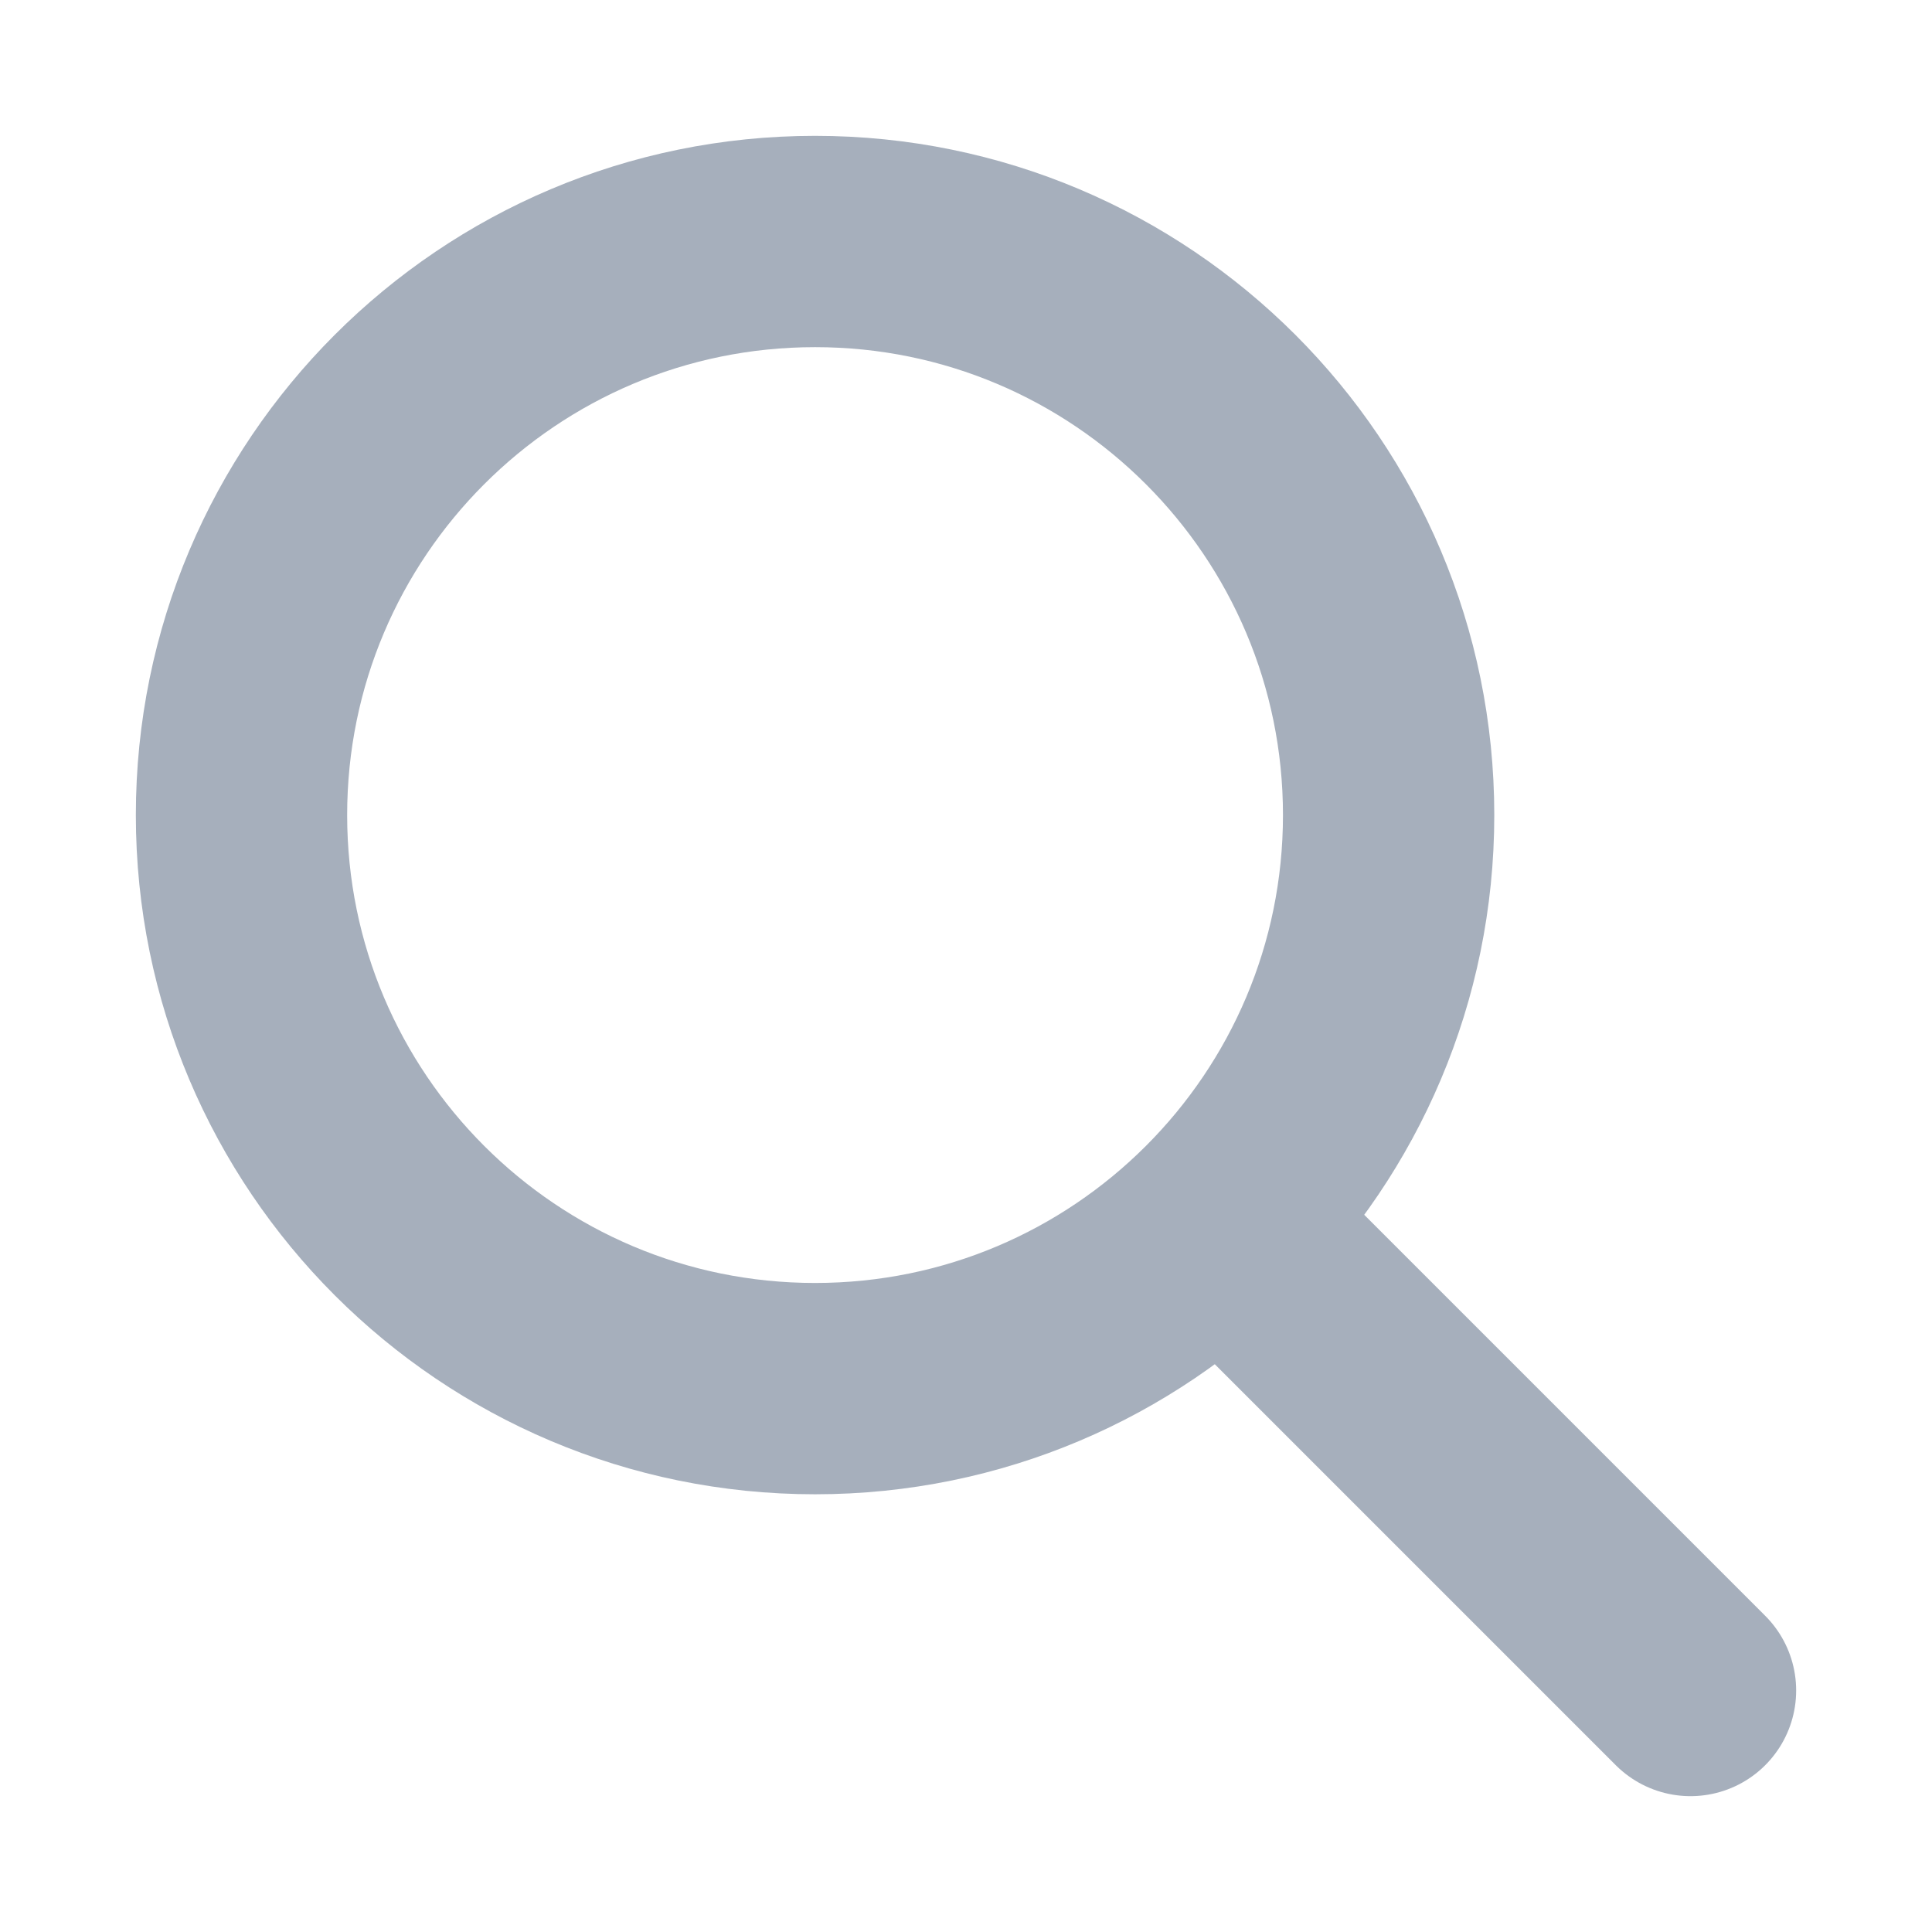
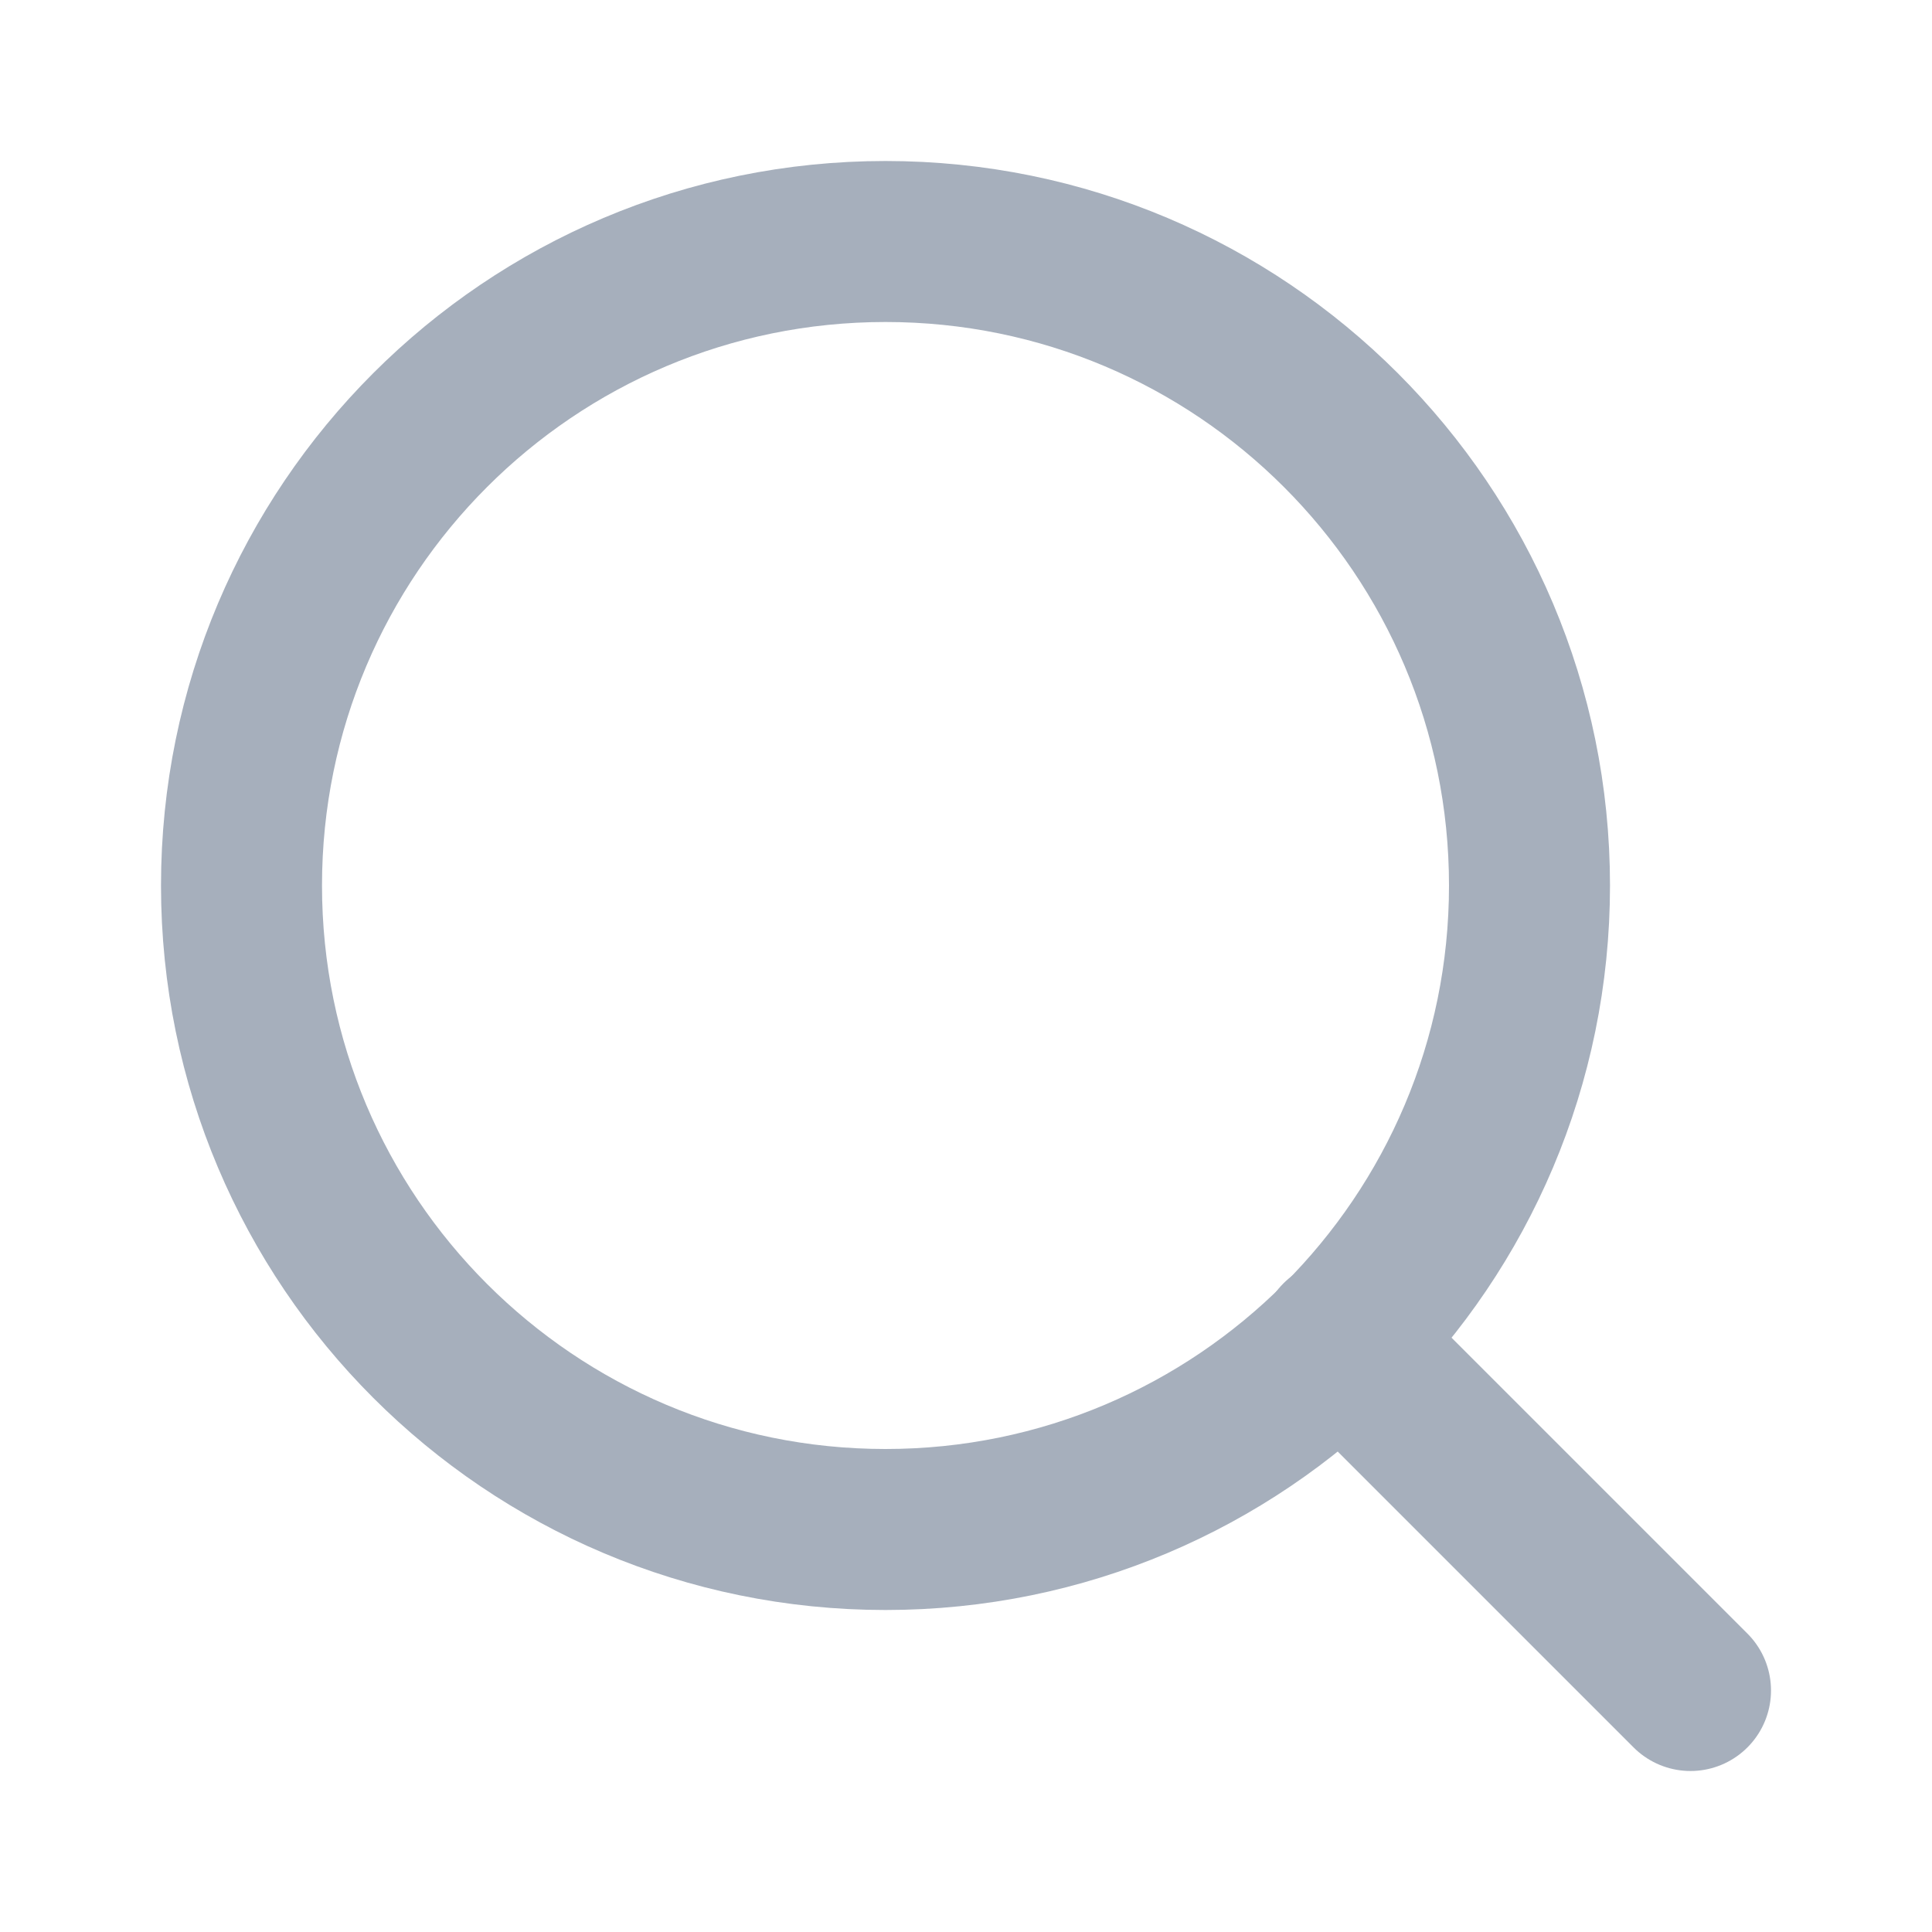
- <svg xmlns="http://www.w3.org/2000/svg" viewBox="0 0 16 16" fill="none">
-   <circle cx="6.75" cy="6.75" r="4.75" stroke="#a6afbc" stroke-width="1.75" />
-   <path d="m10.25 10.25 3.75 3.75" stroke="#a6afbc" stroke-width="1.75" stroke-linecap="round" />
+ <svg xmlns="http://www.w3.org/2000/svg" viewBox="0 0 24 24" fill="none" stroke="#a6afbc" stroke-width="2" stroke-linecap="round" stroke-linejoin="round">
+   <circle cx="11" cy="11" r="8" />
+   <path d="m21 21-4.35-4.35" />
</svg>
